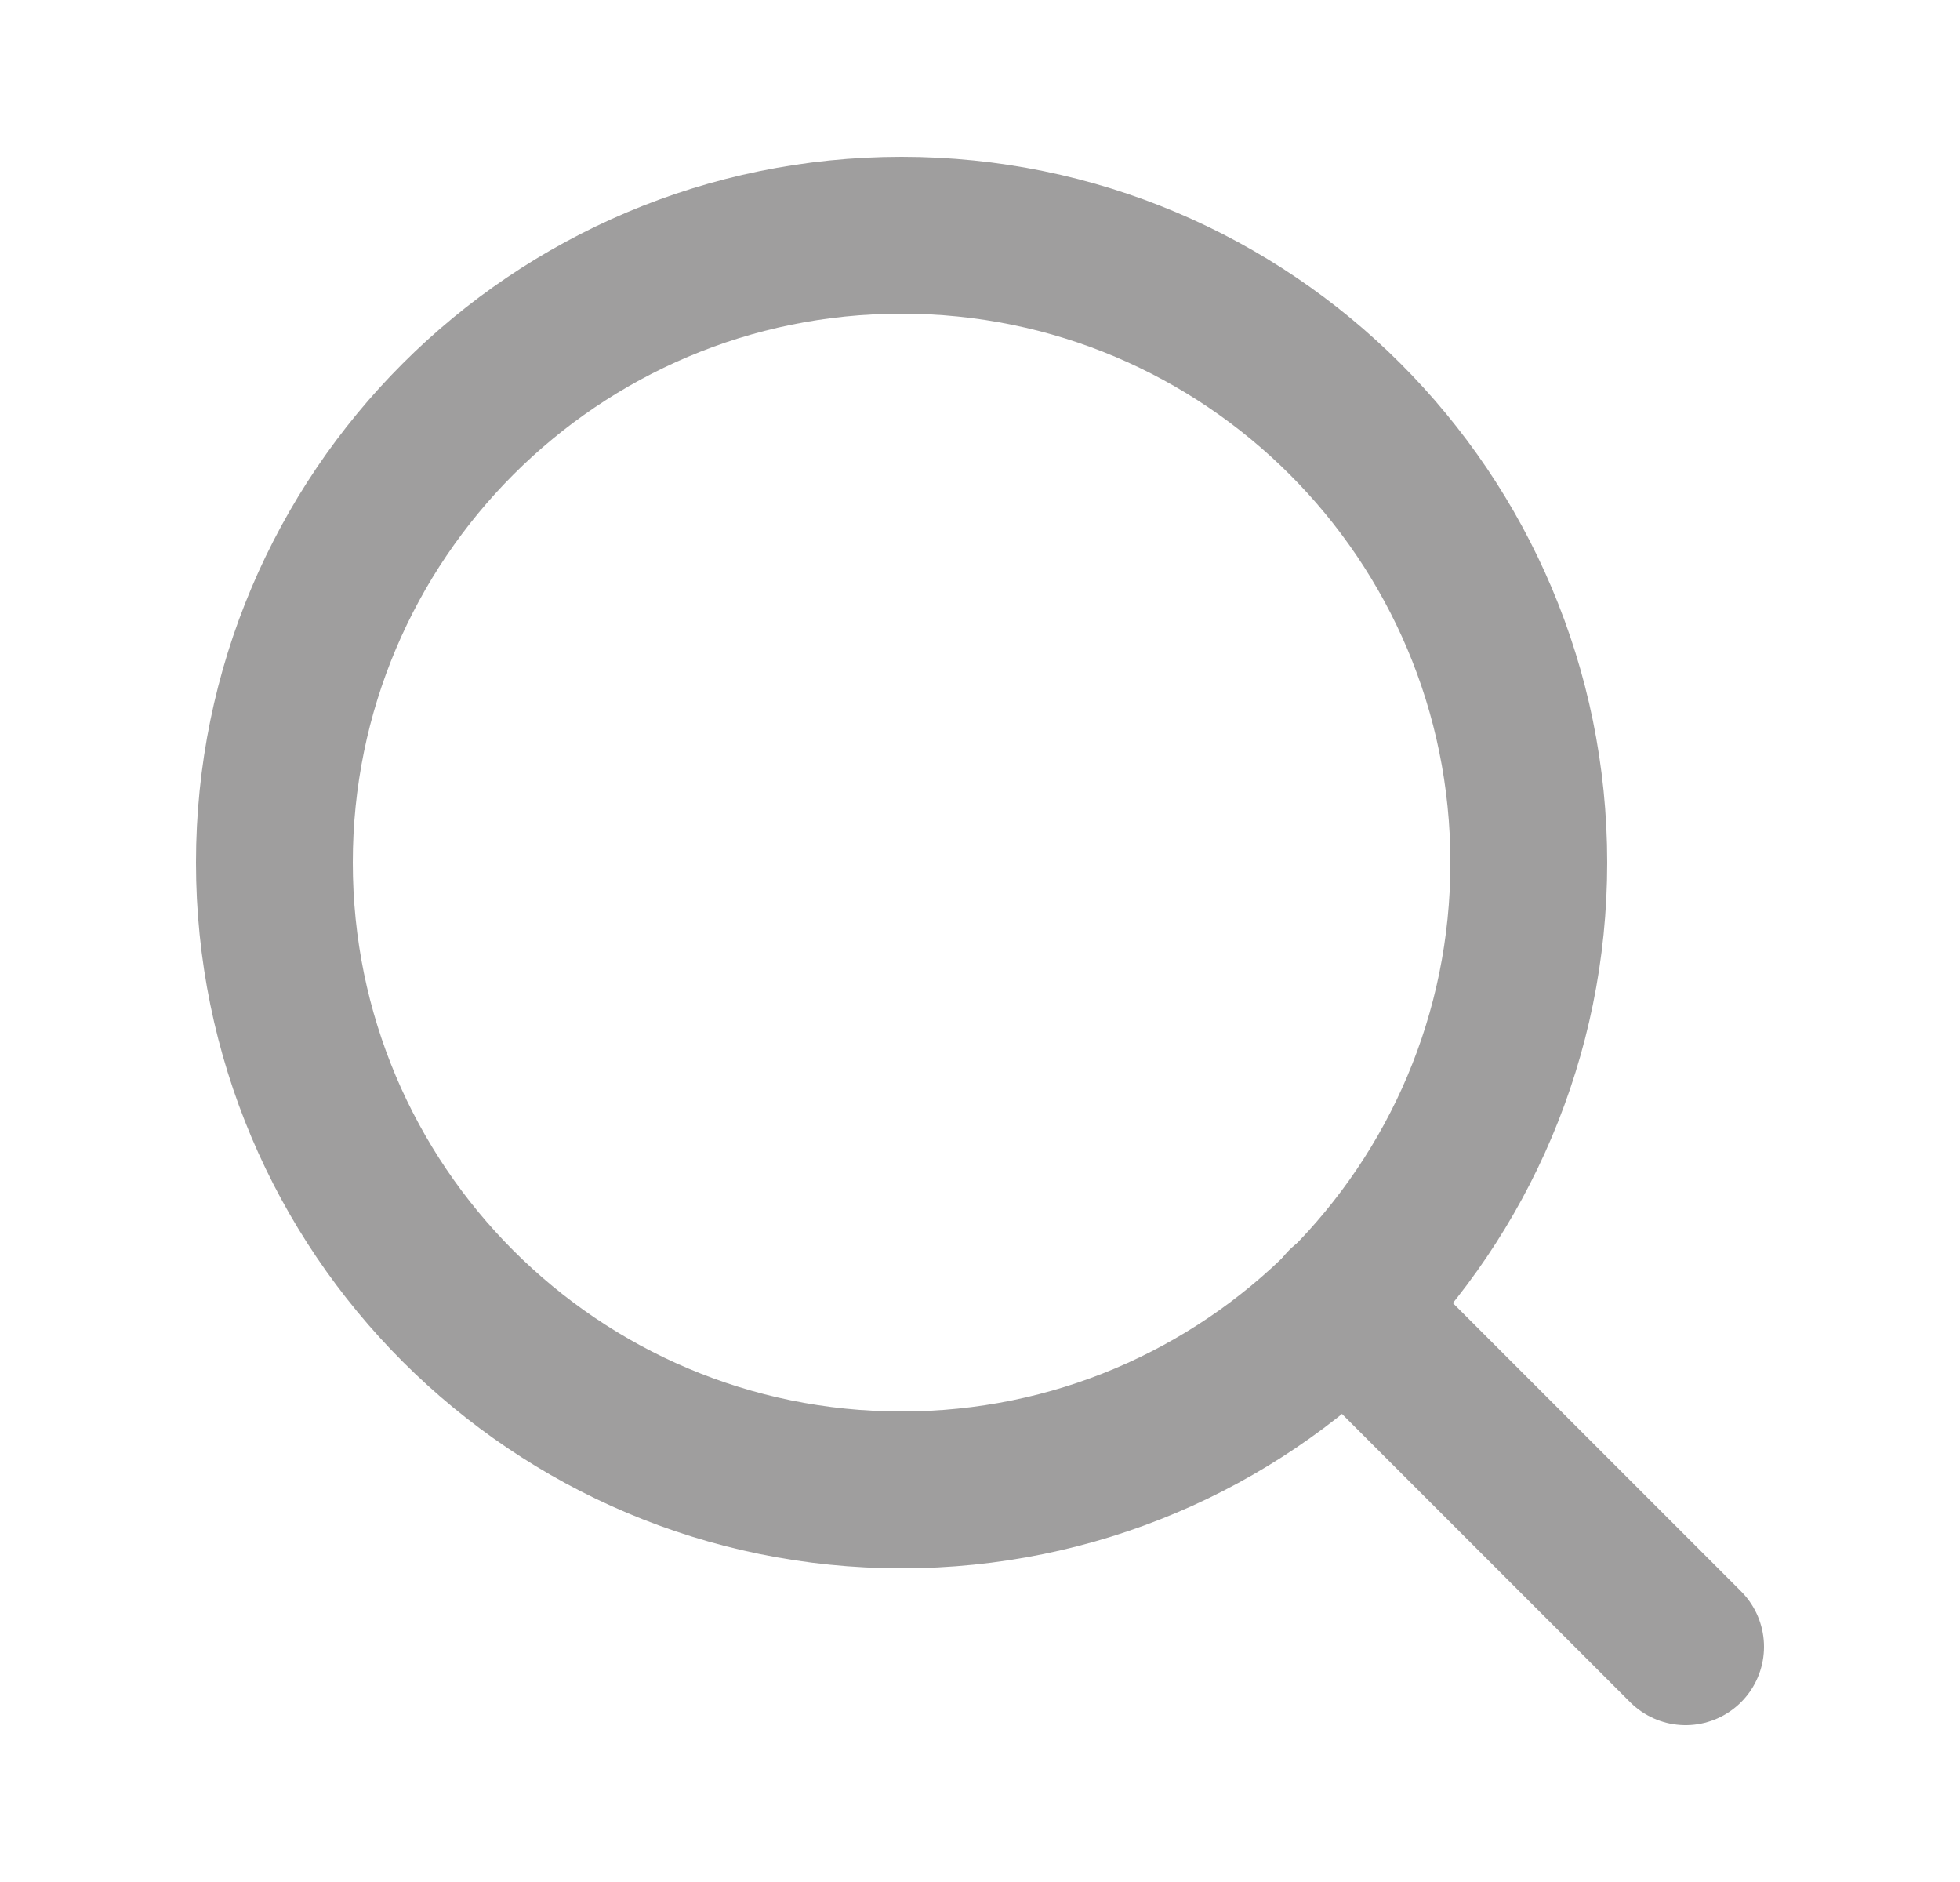
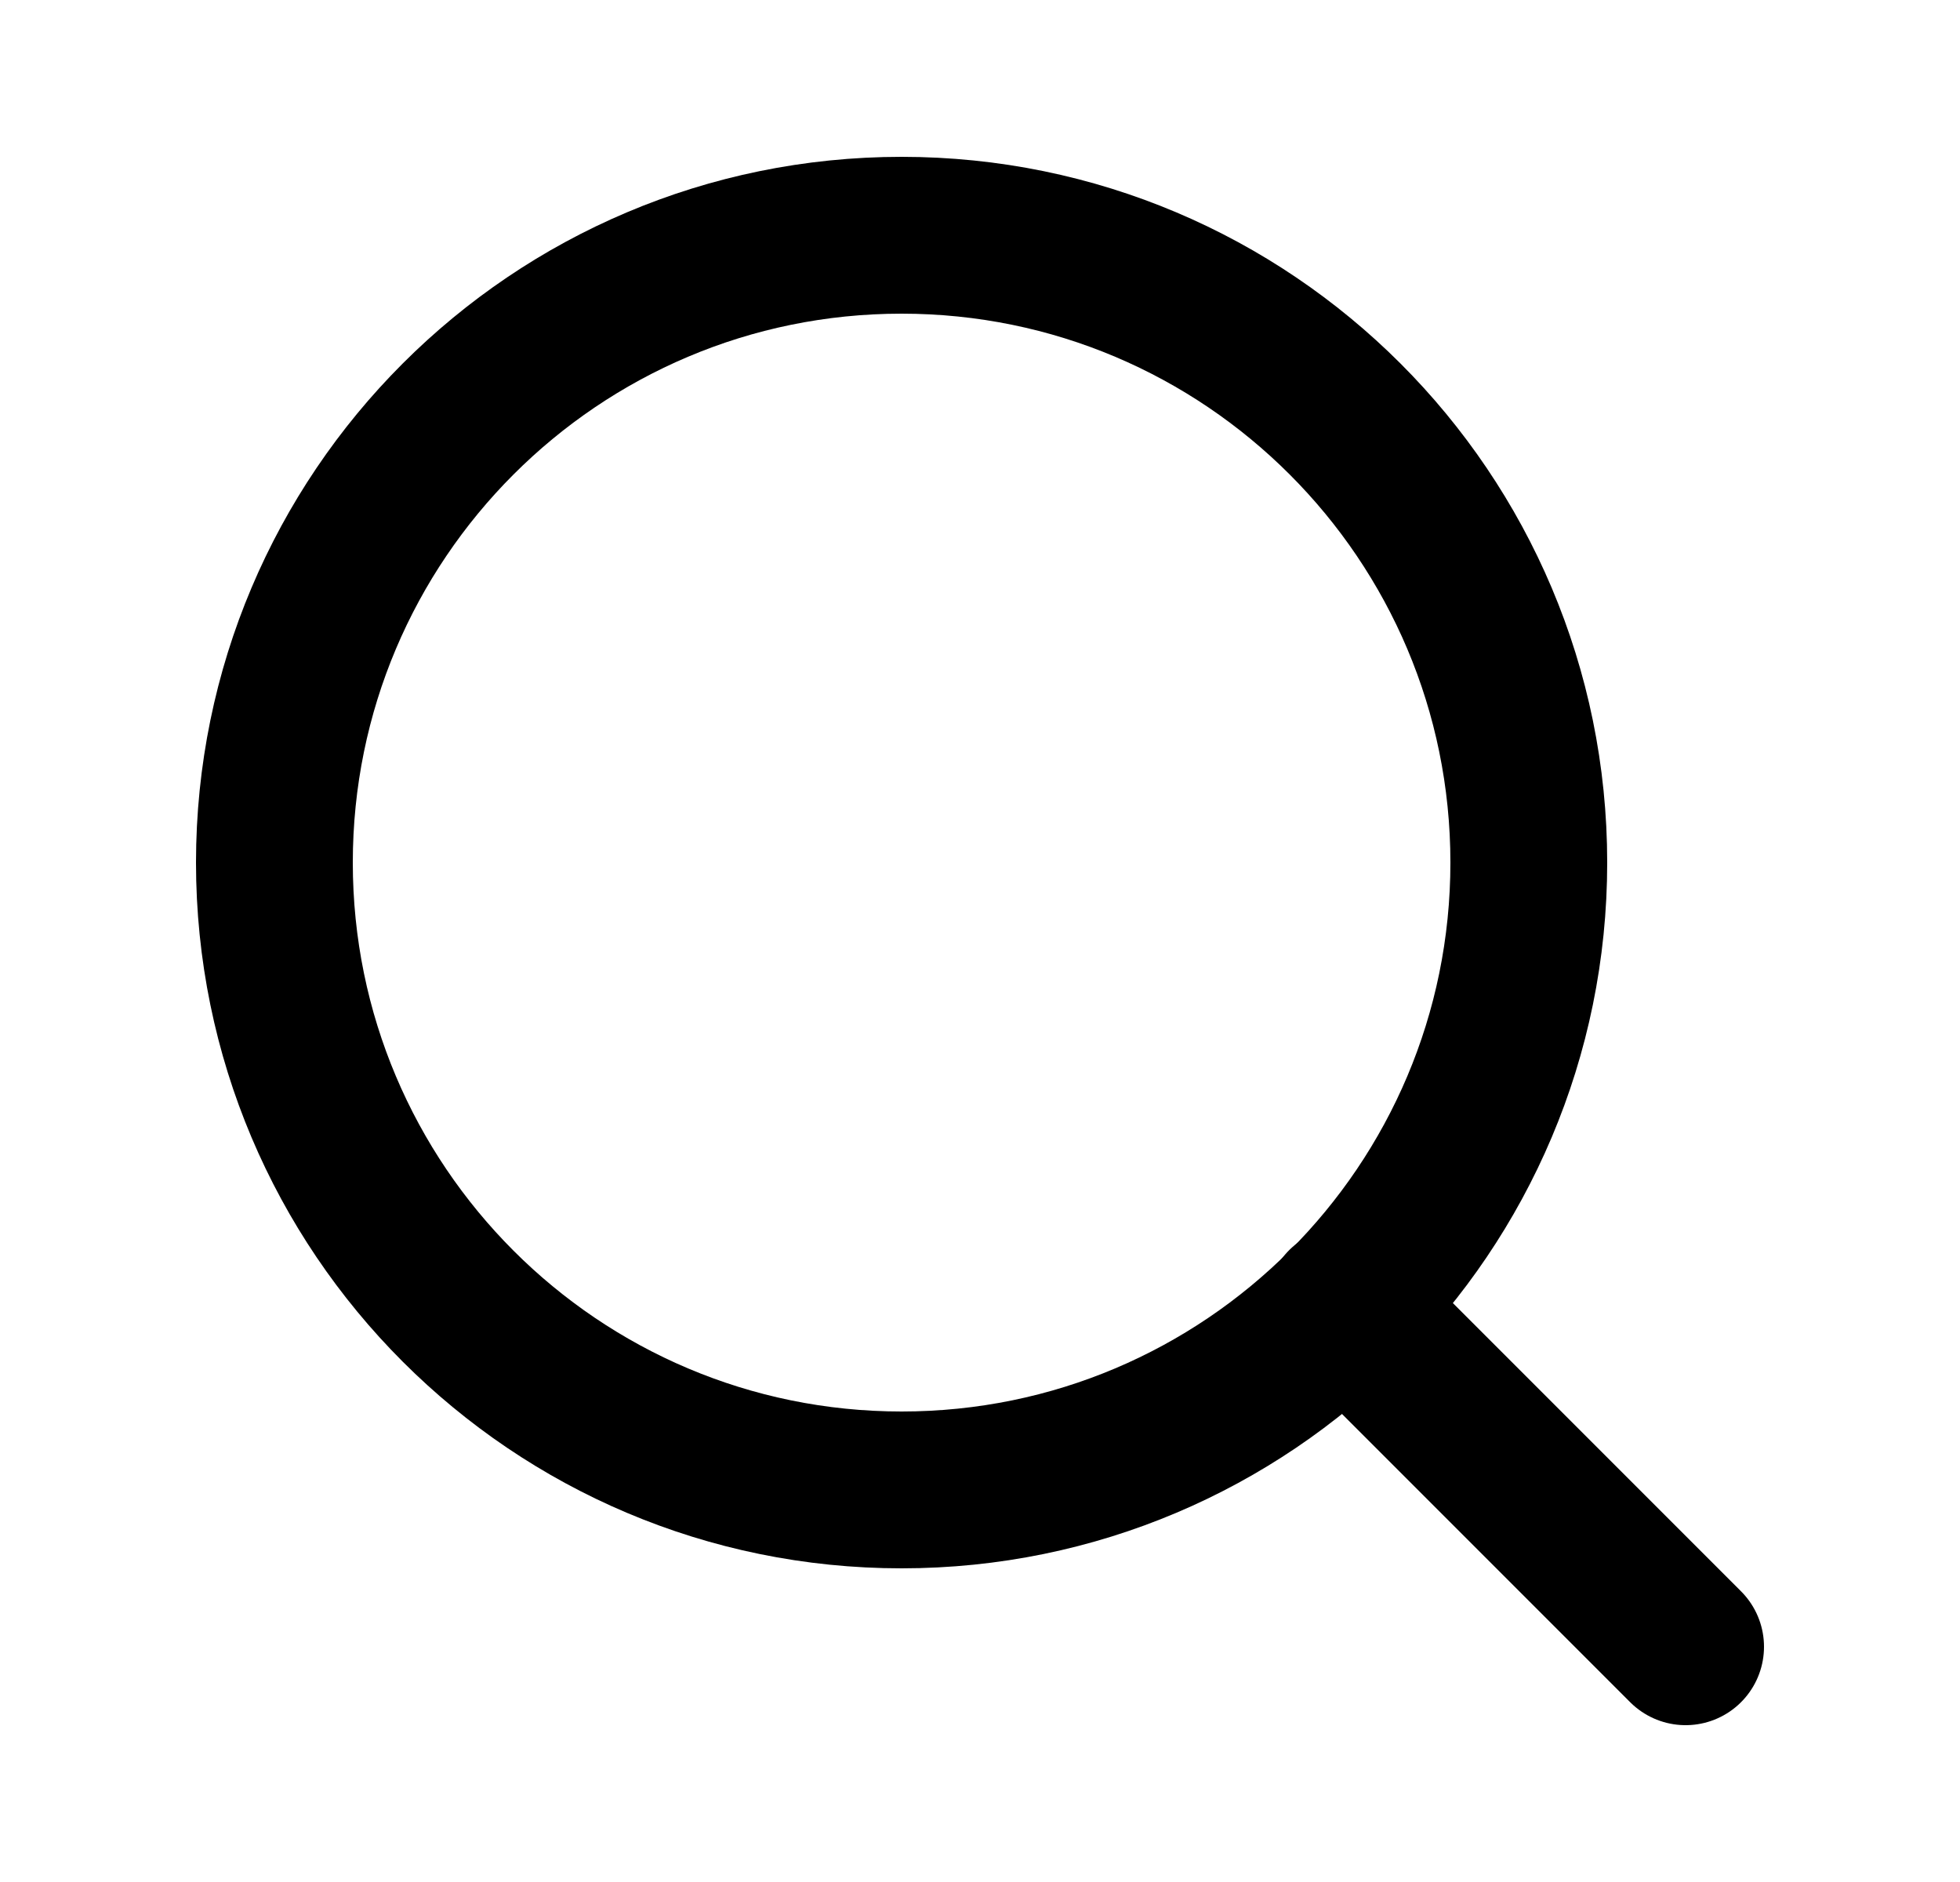
<svg xmlns="http://www.w3.org/2000/svg" width="25" height="24" viewBox="0 0 25 24" fill="none">
  <g id="search">
-     <path id="Vector" d="M11.5 19C15.918 19 19.5 15.418 19.5 11C19.5 6.582 15.918 3 11.5 3C7.082 3 3.5 6.582 3.5 11C3.5 15.418 7.082 19 11.5 19Z" stroke="#9F9E9E" stroke-width="2" stroke-linecap="round" stroke-linejoin="round" />
-     <path id="Vector_2" d="M21.5 21L17.15 16.65" stroke="#9F9E9E" stroke-width="2" stroke-linecap="round" stroke-linejoin="round" />
+     <path id="Vector" d="M11.5 19C15.918 19 19.5 15.418 19.5 11C19.5 6.582 15.918 3 11.5 3C7.082 3 3.5 6.582 3.5 11C3.5 15.418 7.082 19 11.5 19Z" stroke="#000" stroke-width="2" stroke-linecap="round" stroke-linejoin="round" />
+     <path id="Vector_2" d="M21.5 21L17.15 16.65" stroke="#000" stroke-width="2" stroke-linecap="round" stroke-linejoin="round" />
  </g>
</svg>
